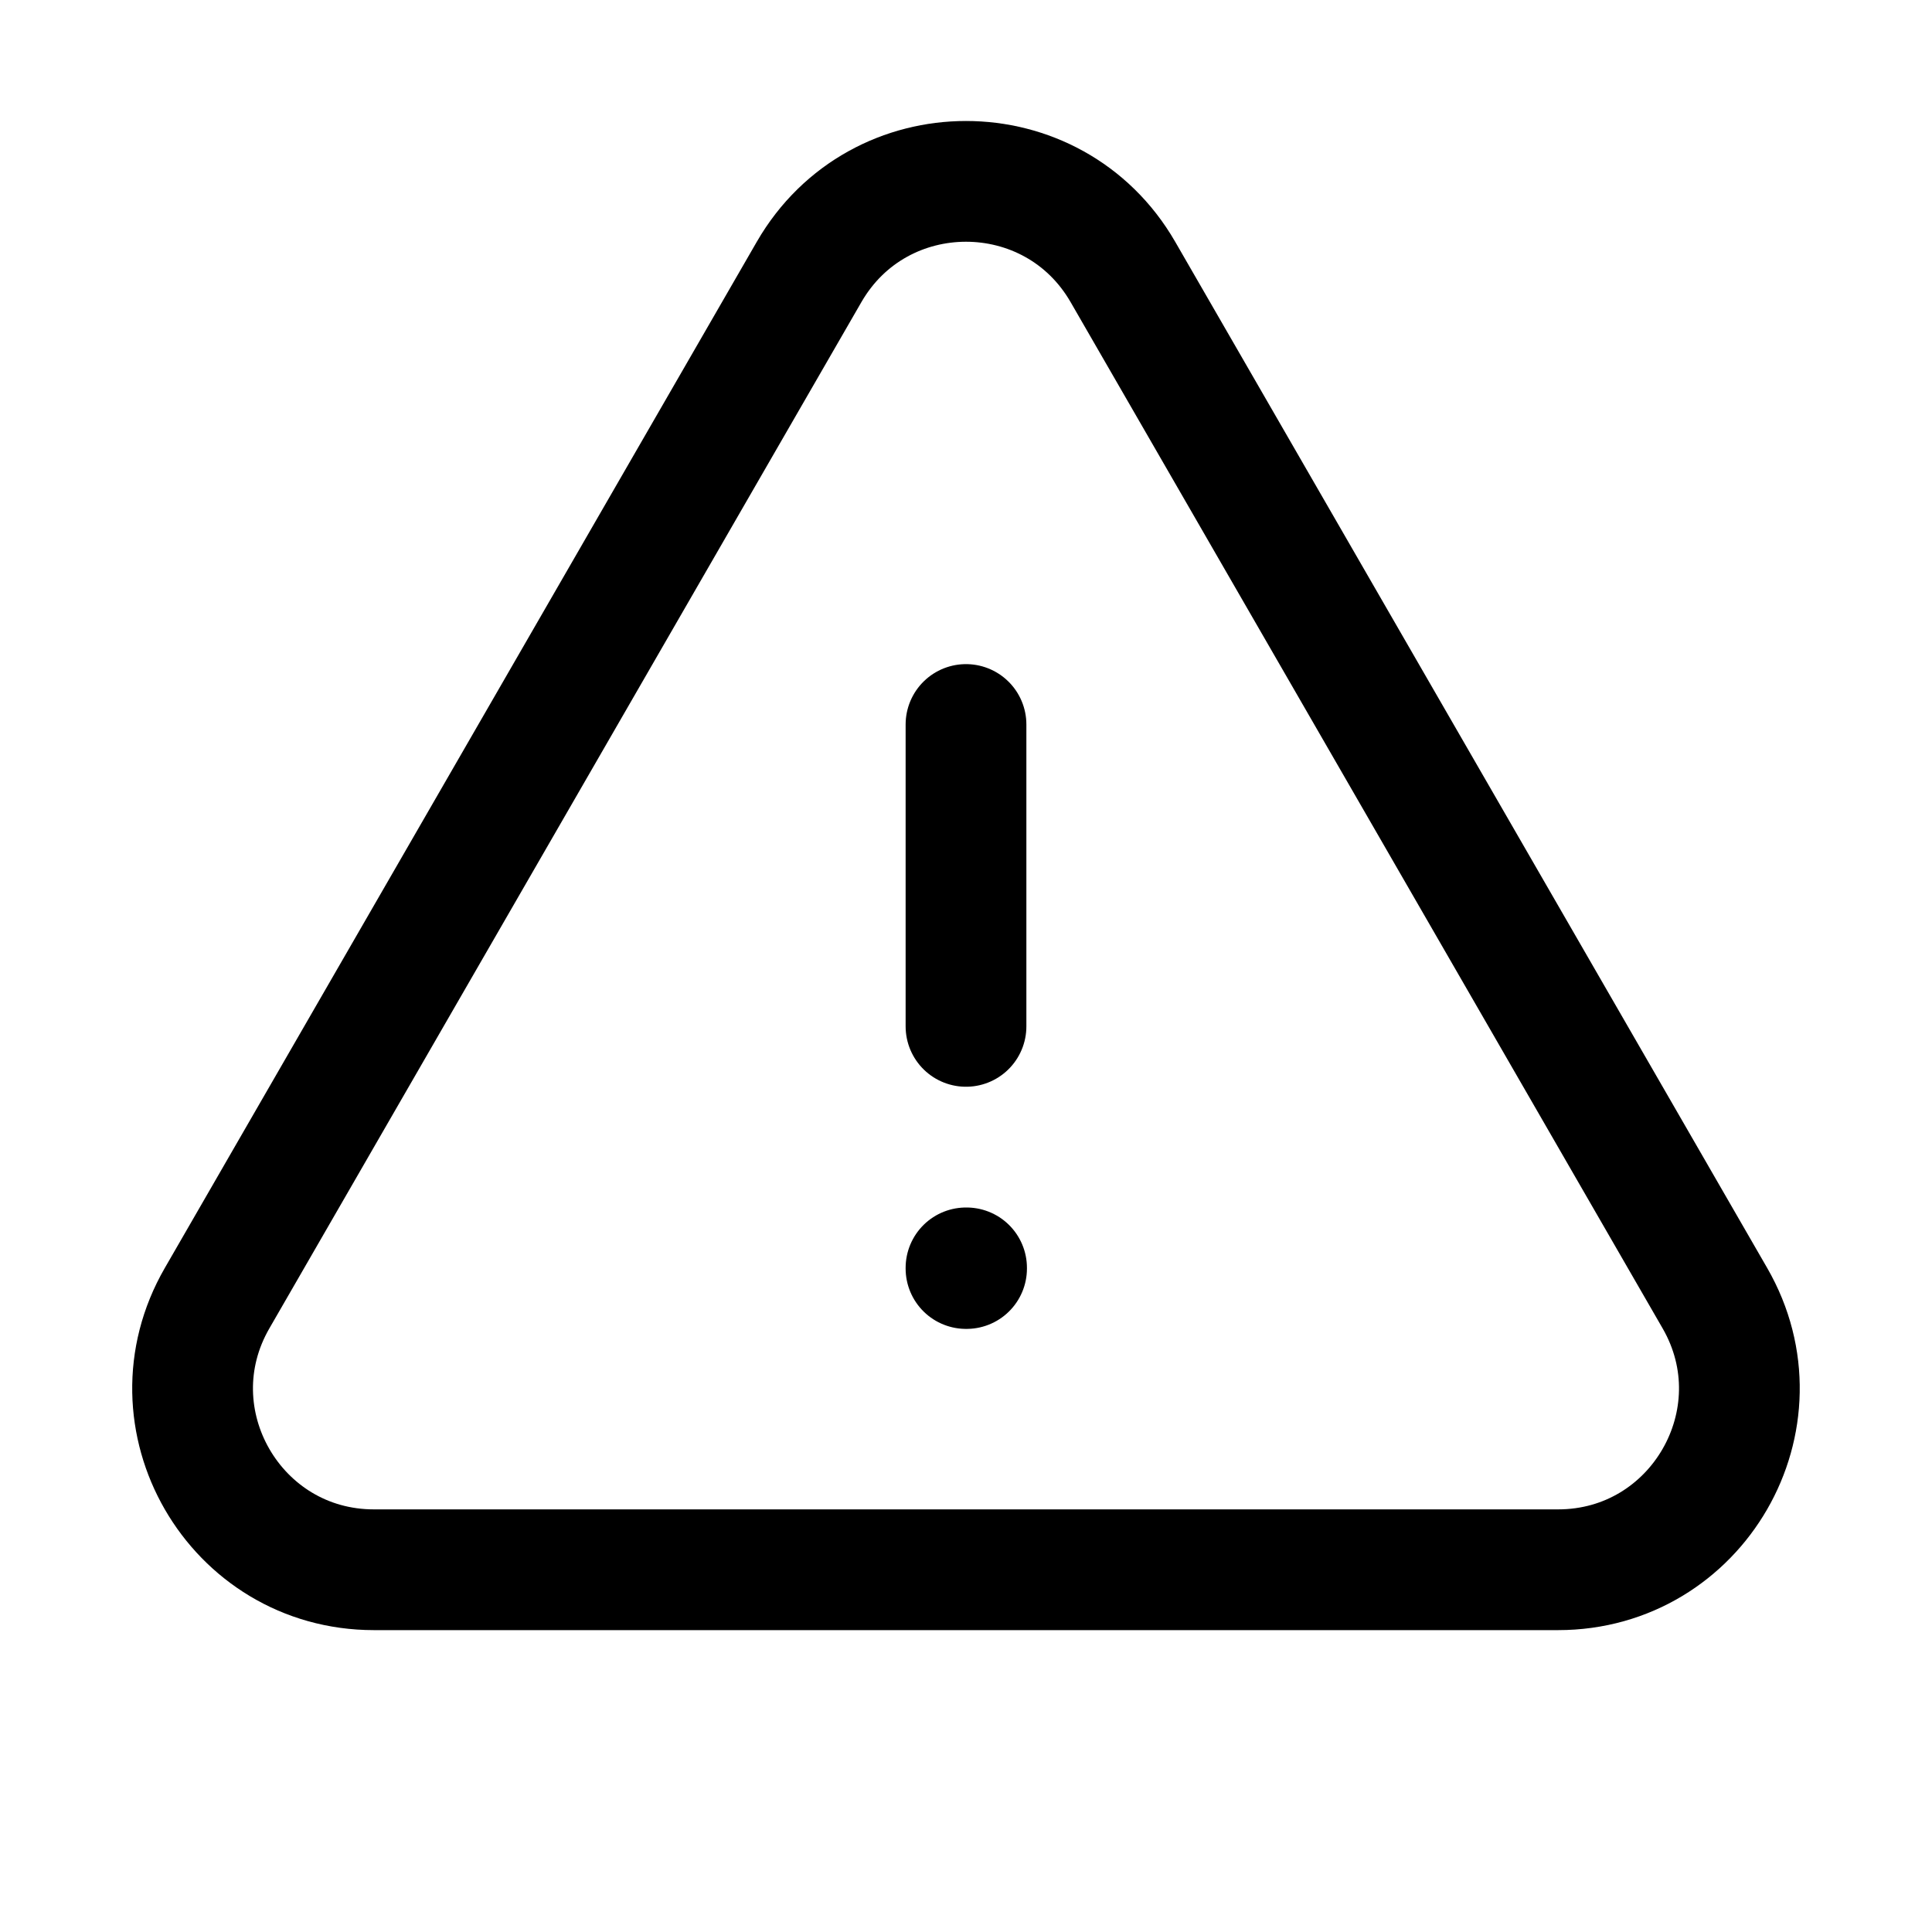
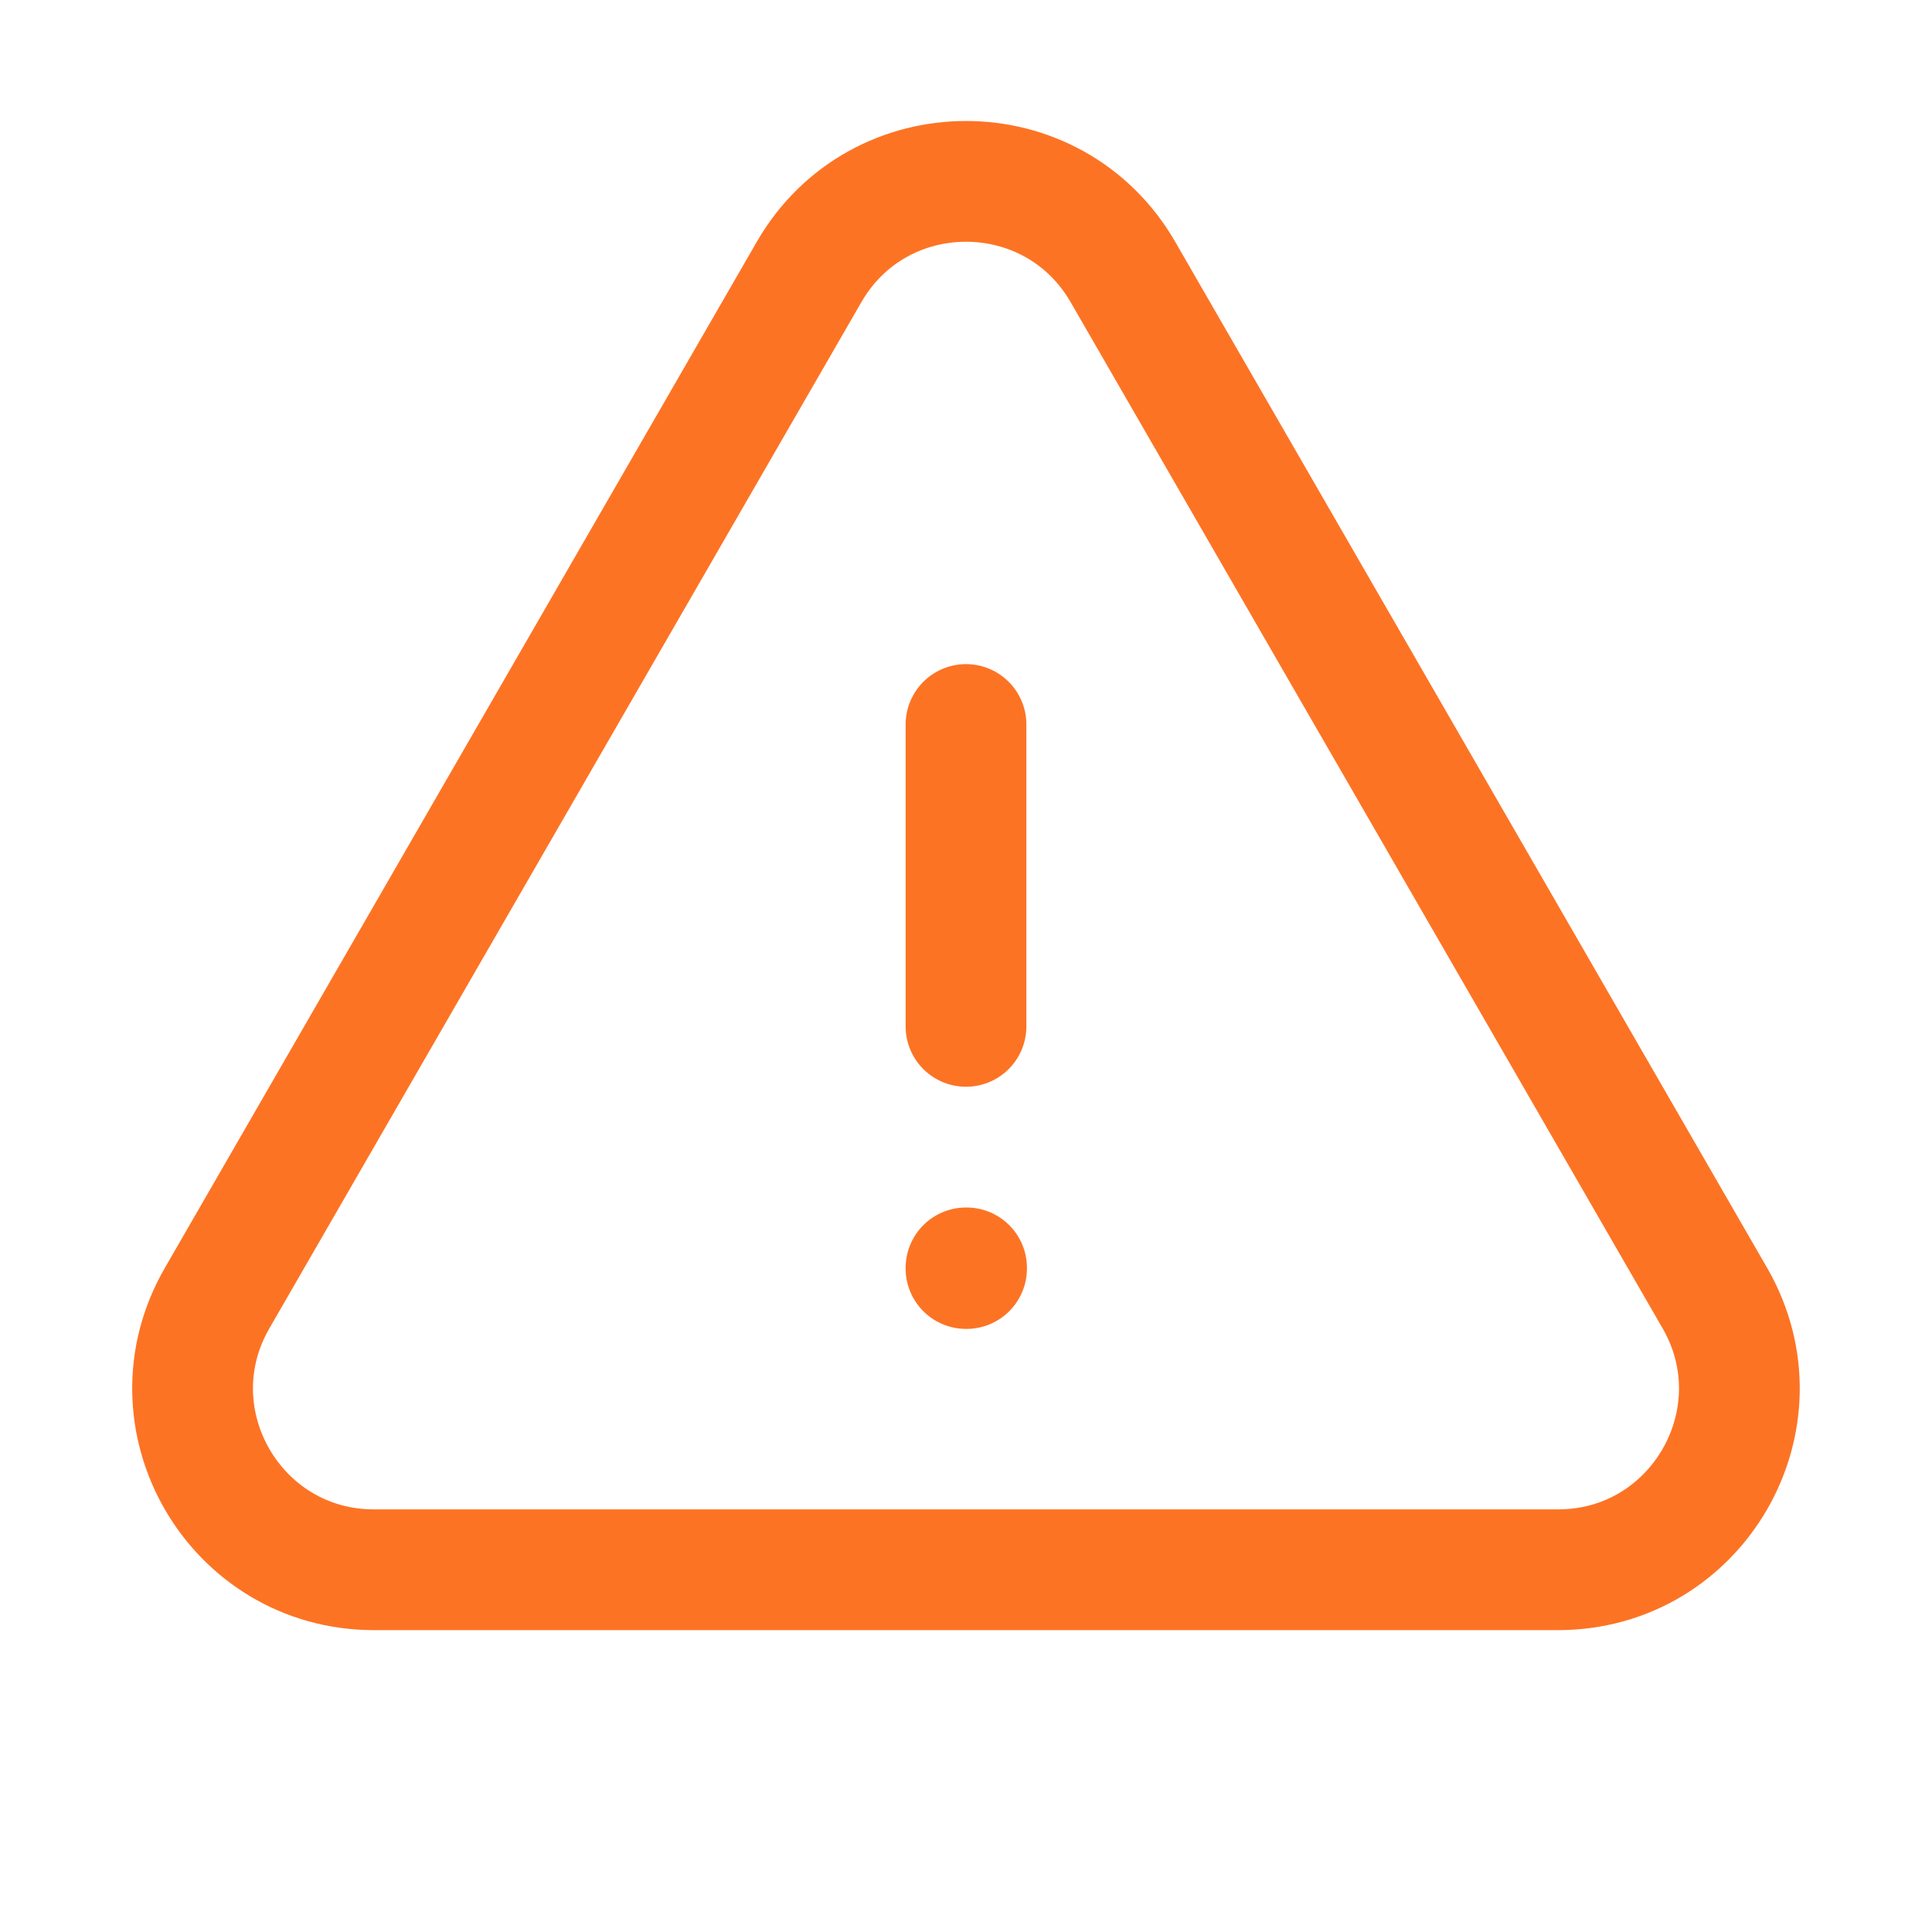
- <svg xmlns="http://www.w3.org/2000/svg" fill="none" viewBox="0 0 24 24" stroke-width="1.5" stroke="currentColor" class="w-6 h-6">
+ <svg xmlns="http://www.w3.org/2000/svg" fill="none" viewBox="0 0 24 24" stroke-width="1.5" stroke="#fd7324" class="w-6 h-6">
  <path stroke-linecap="round" stroke-linejoin="round" d="M12 9v3.75m-9.303 3.376c-.866 1.5.217 3.374 1.948 3.374h14.71c1.73 0 2.813-1.874 1.948-3.374L13.949 3.378c-.866-1.5-3.032-1.5-3.898 0L2.697 16.126zM12 15.75h.007v.008H12v-.008z" />
</svg>
